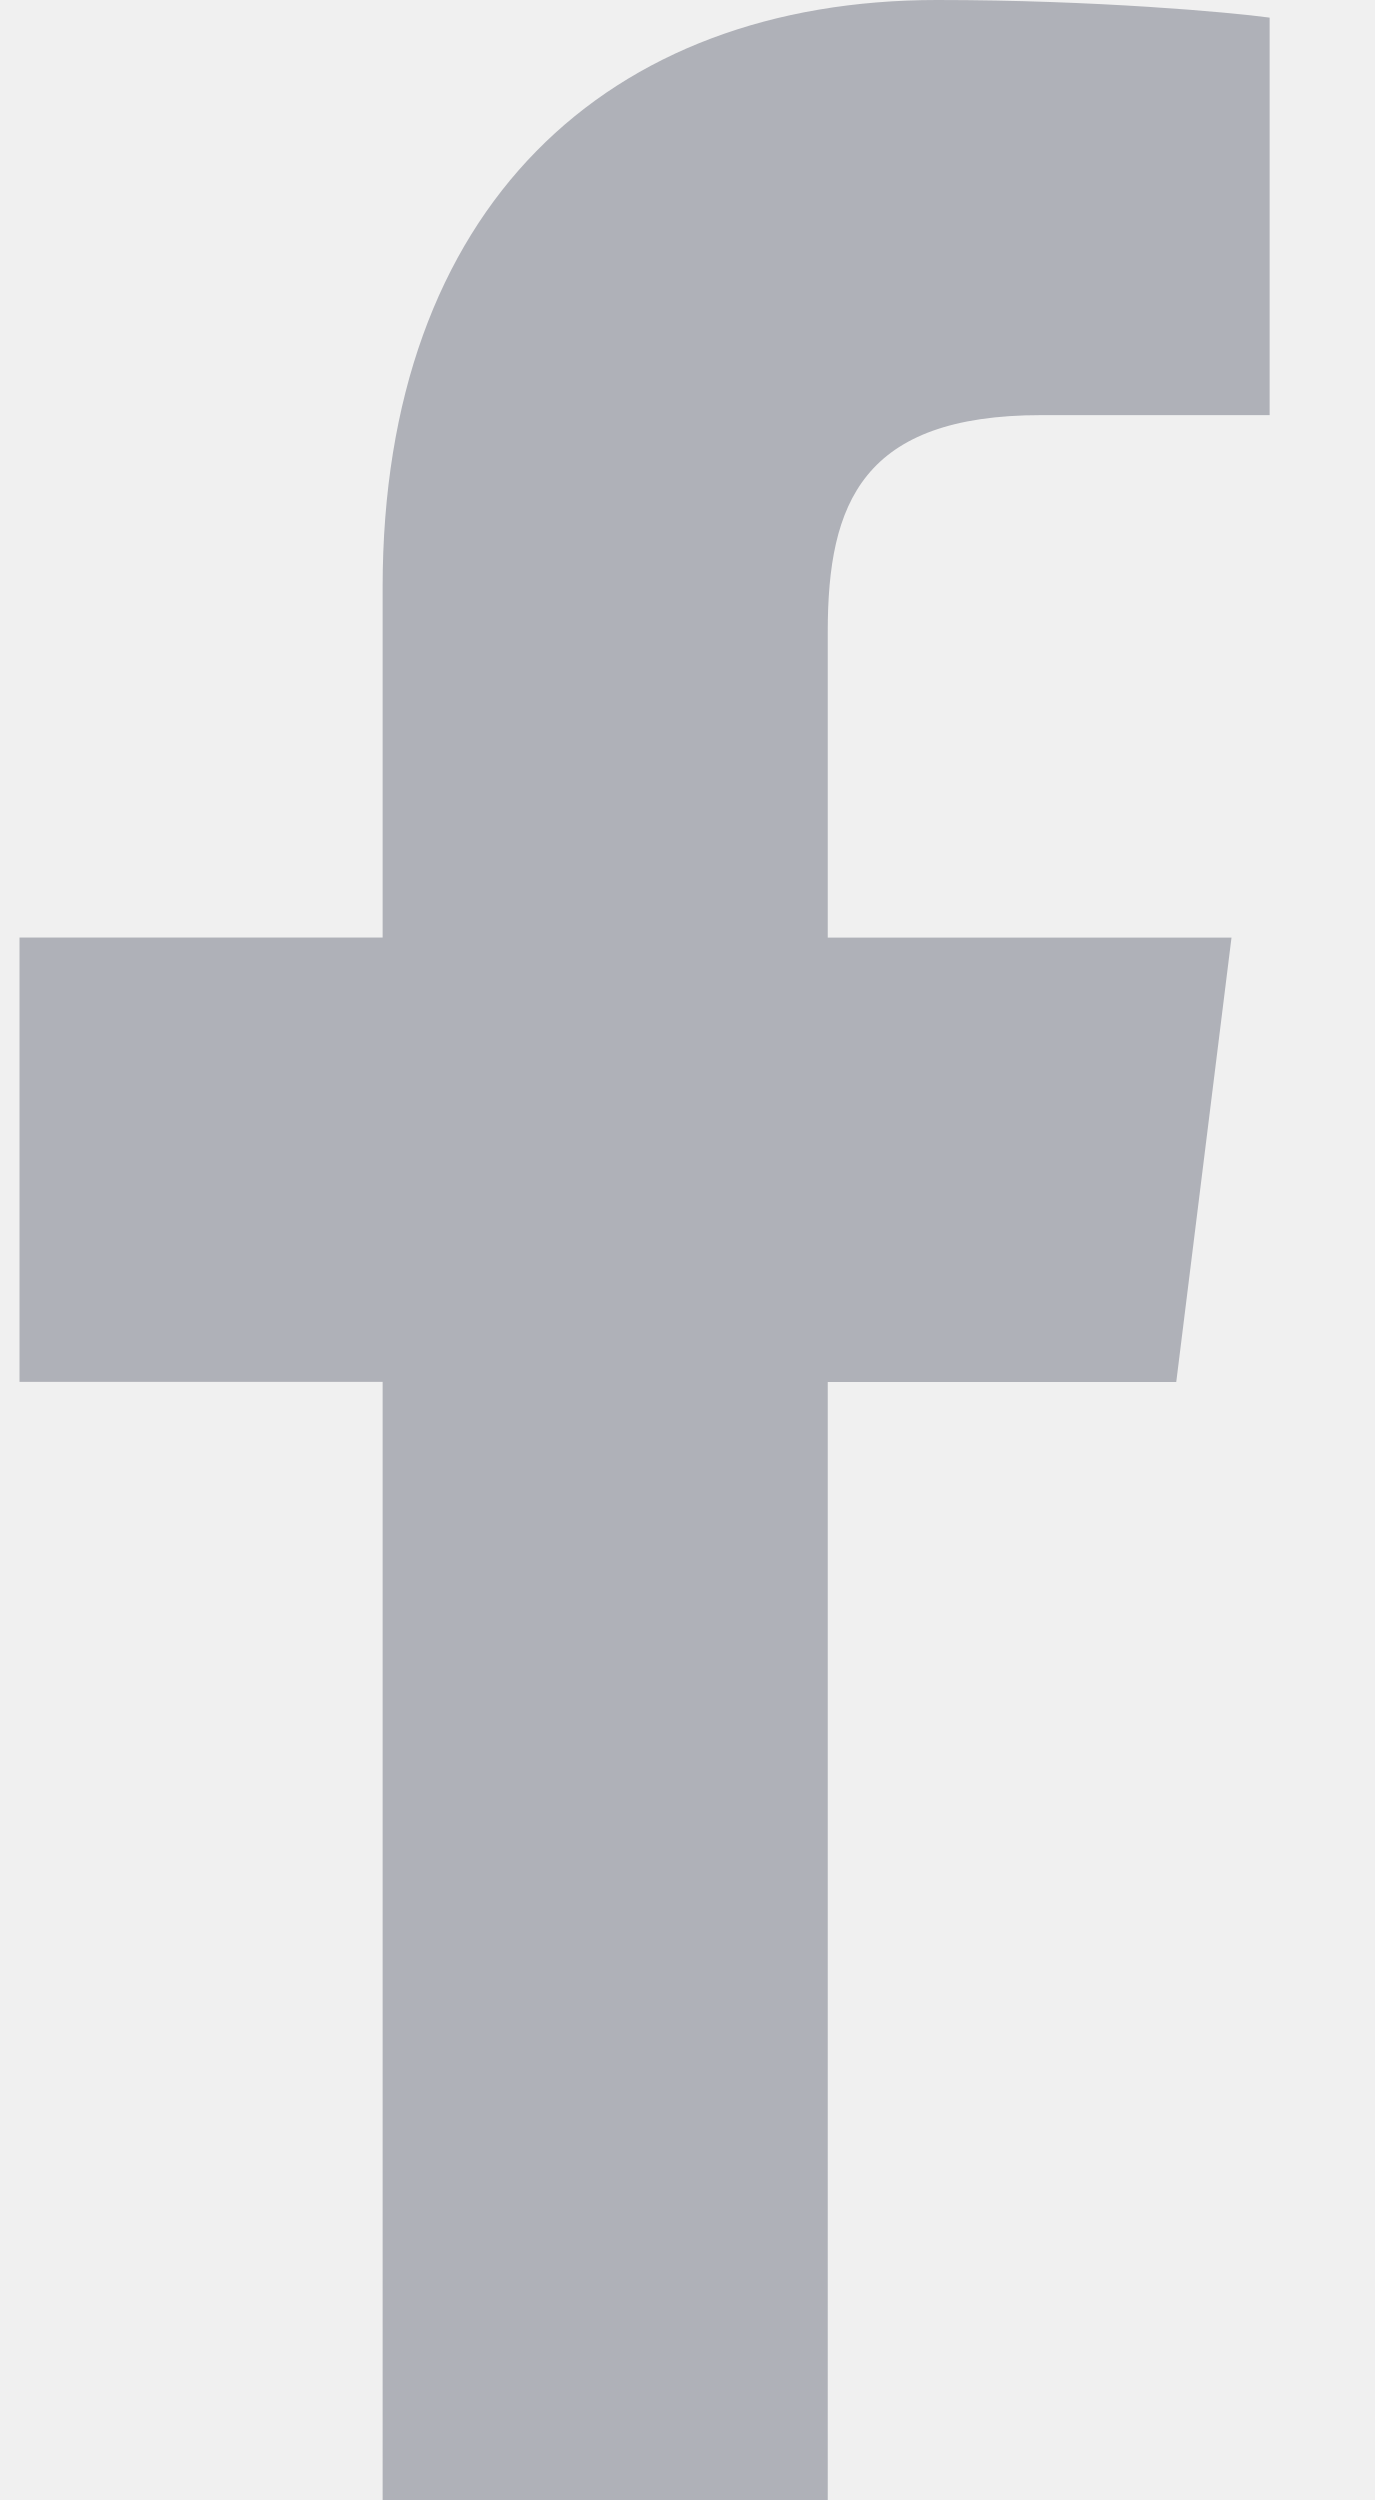
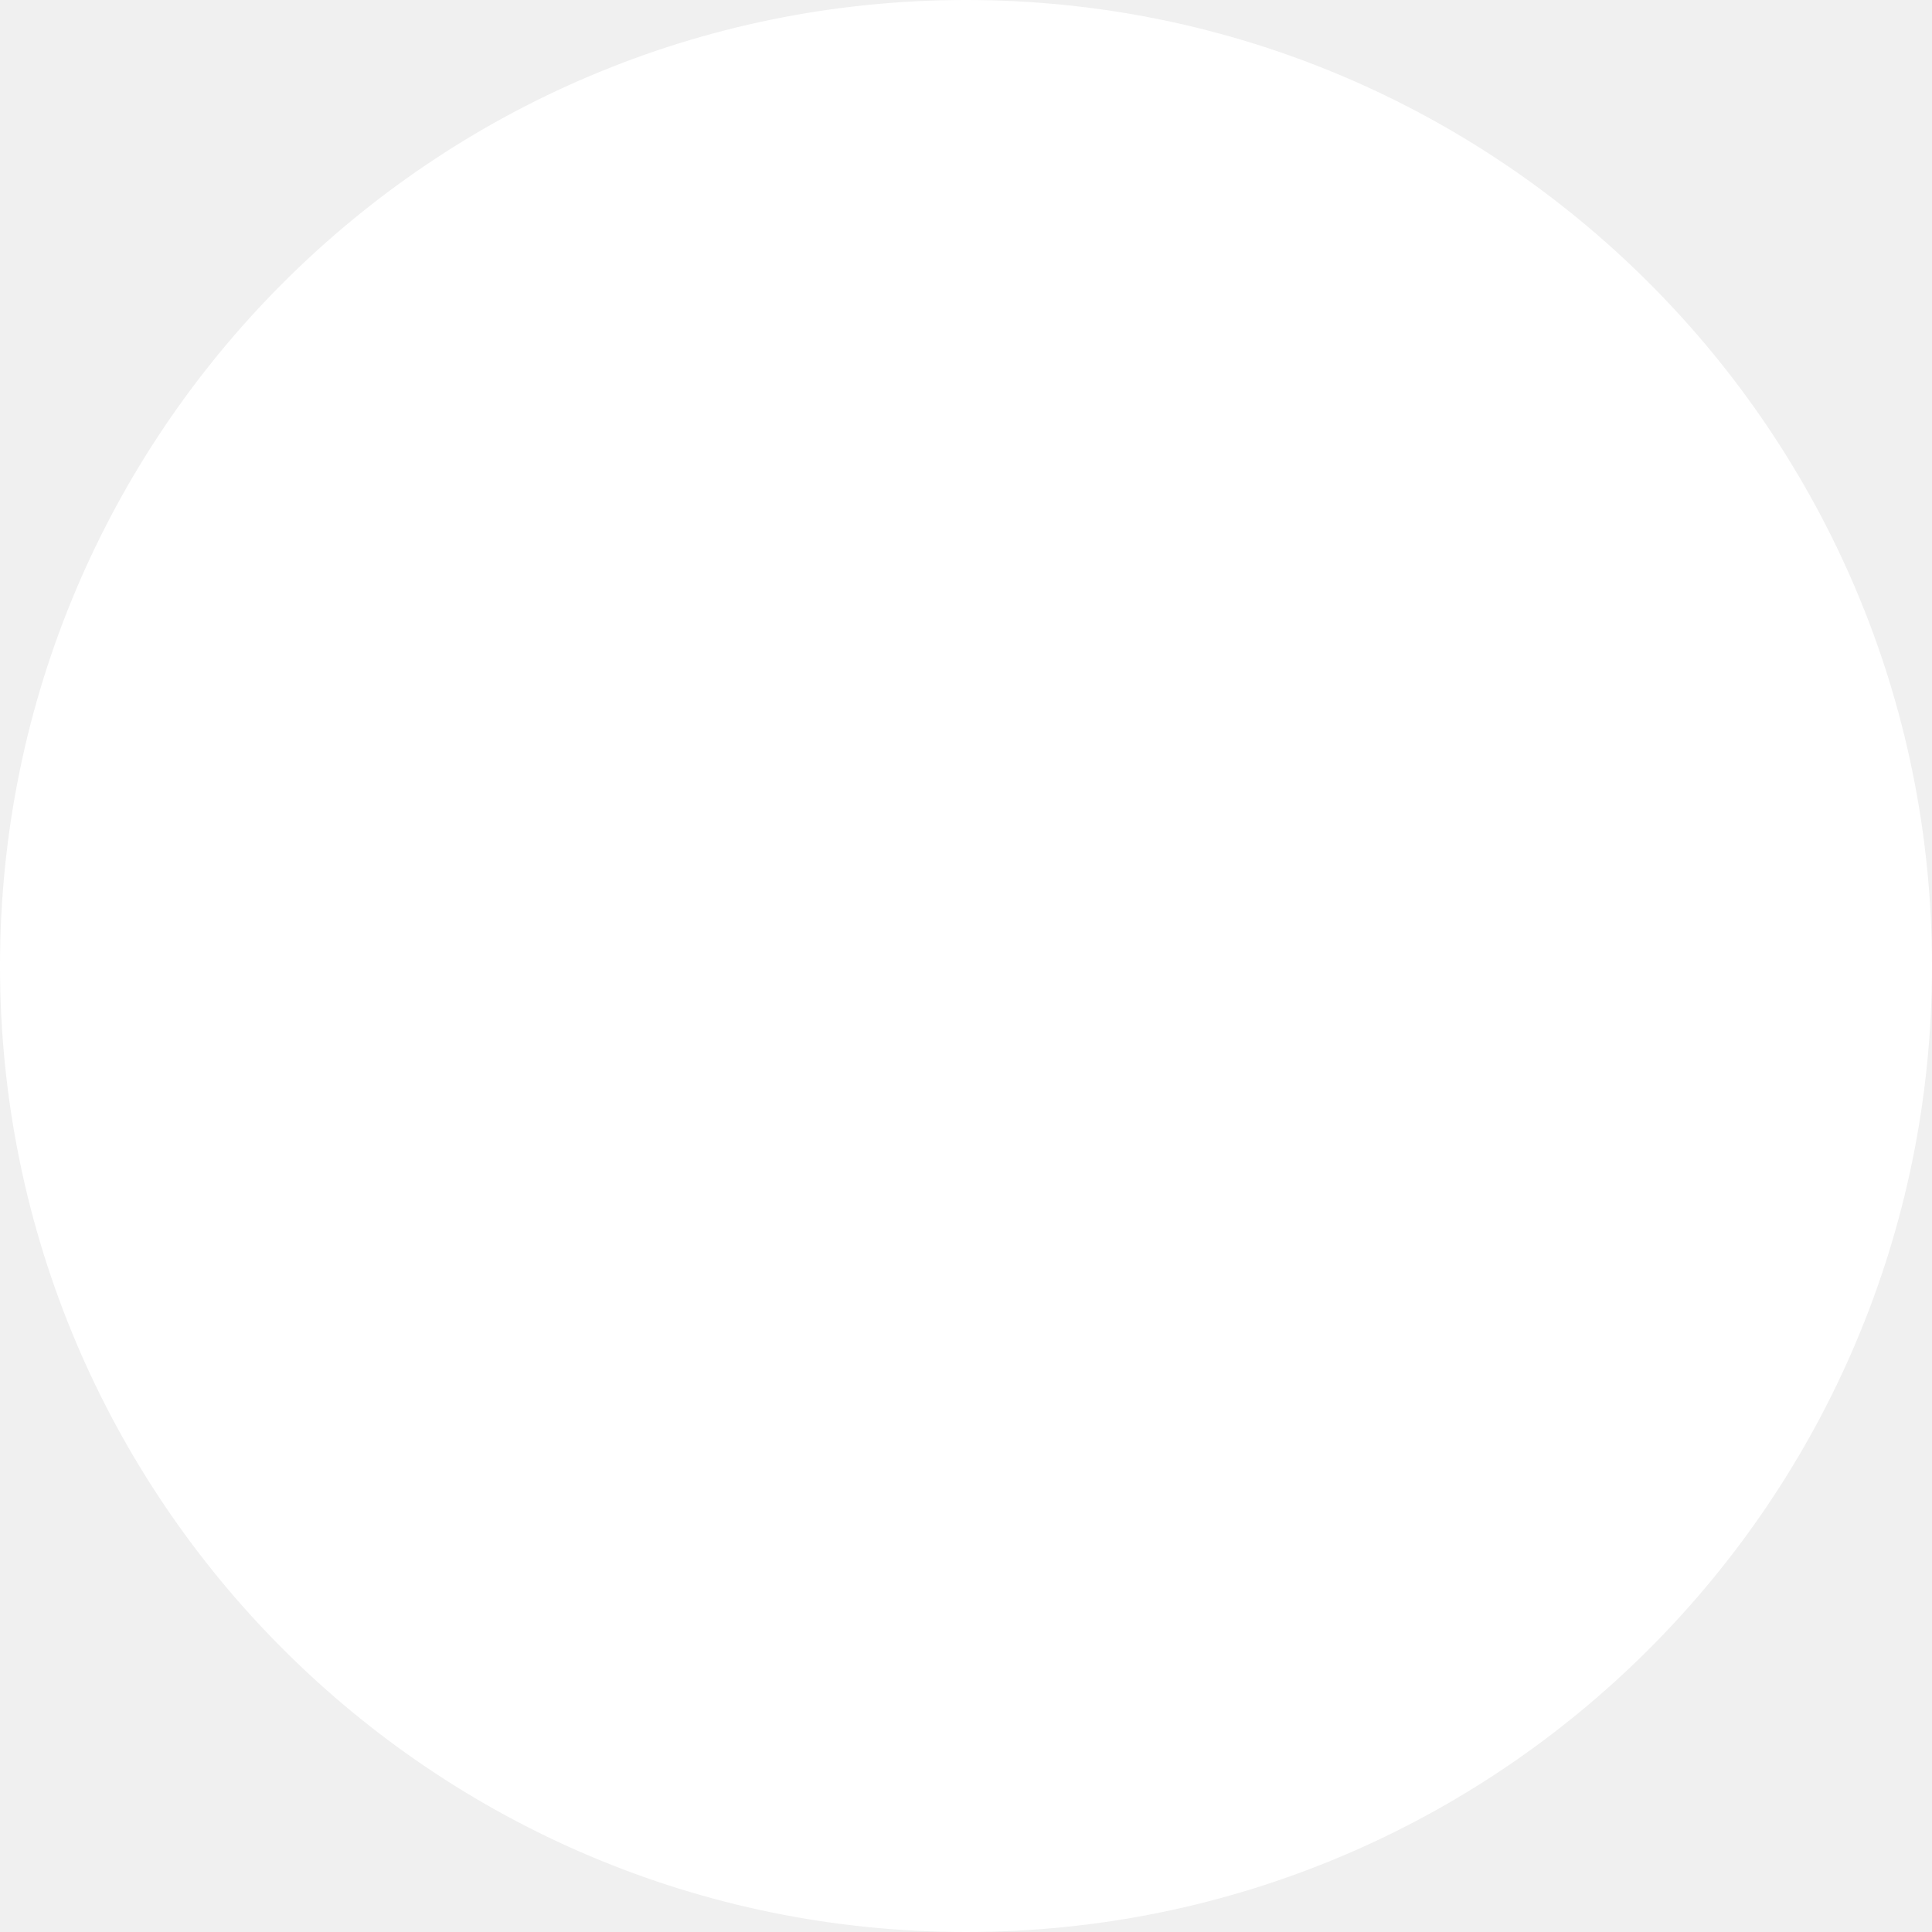
- <svg xmlns="http://www.w3.org/2000/svg" width="11" height="20" viewBox="0 0 11 20" fill="none">
-   <path d="M8.331 3.321H10.157V0.141C9.842 0.098 8.758 0 7.497 0C4.864 0 3.061 1.656 3.061 4.699V7.5H0.156V11.055H3.061V20H6.622V11.056H9.41L9.852 7.501H6.622V5.052C6.622 4.024 6.899 3.321 8.331 3.321Z" fill="#AFB1B8" />
+ <svg xmlns="http://www.w3.org/2000/svg" width="44" height="44" viewBox="0 0 44 44" fill="none">
+   <path d="M44 22C44 28.075 41.538 33.575 37.556 37.556C33.575 41.538 28.075 44 22 44C15.925 44 10.425 41.538 6.444 37.556C2.462 33.575 0 28.075 0 22C0 15.925 2.462 10.425 6.444 6.444C10.425 2.462 15.925 0 22 0C28.075 0 33.575 2.462 37.556 6.444C41.538 10.425 44 15.925 44 22Z" fill="white" />
</svg>
